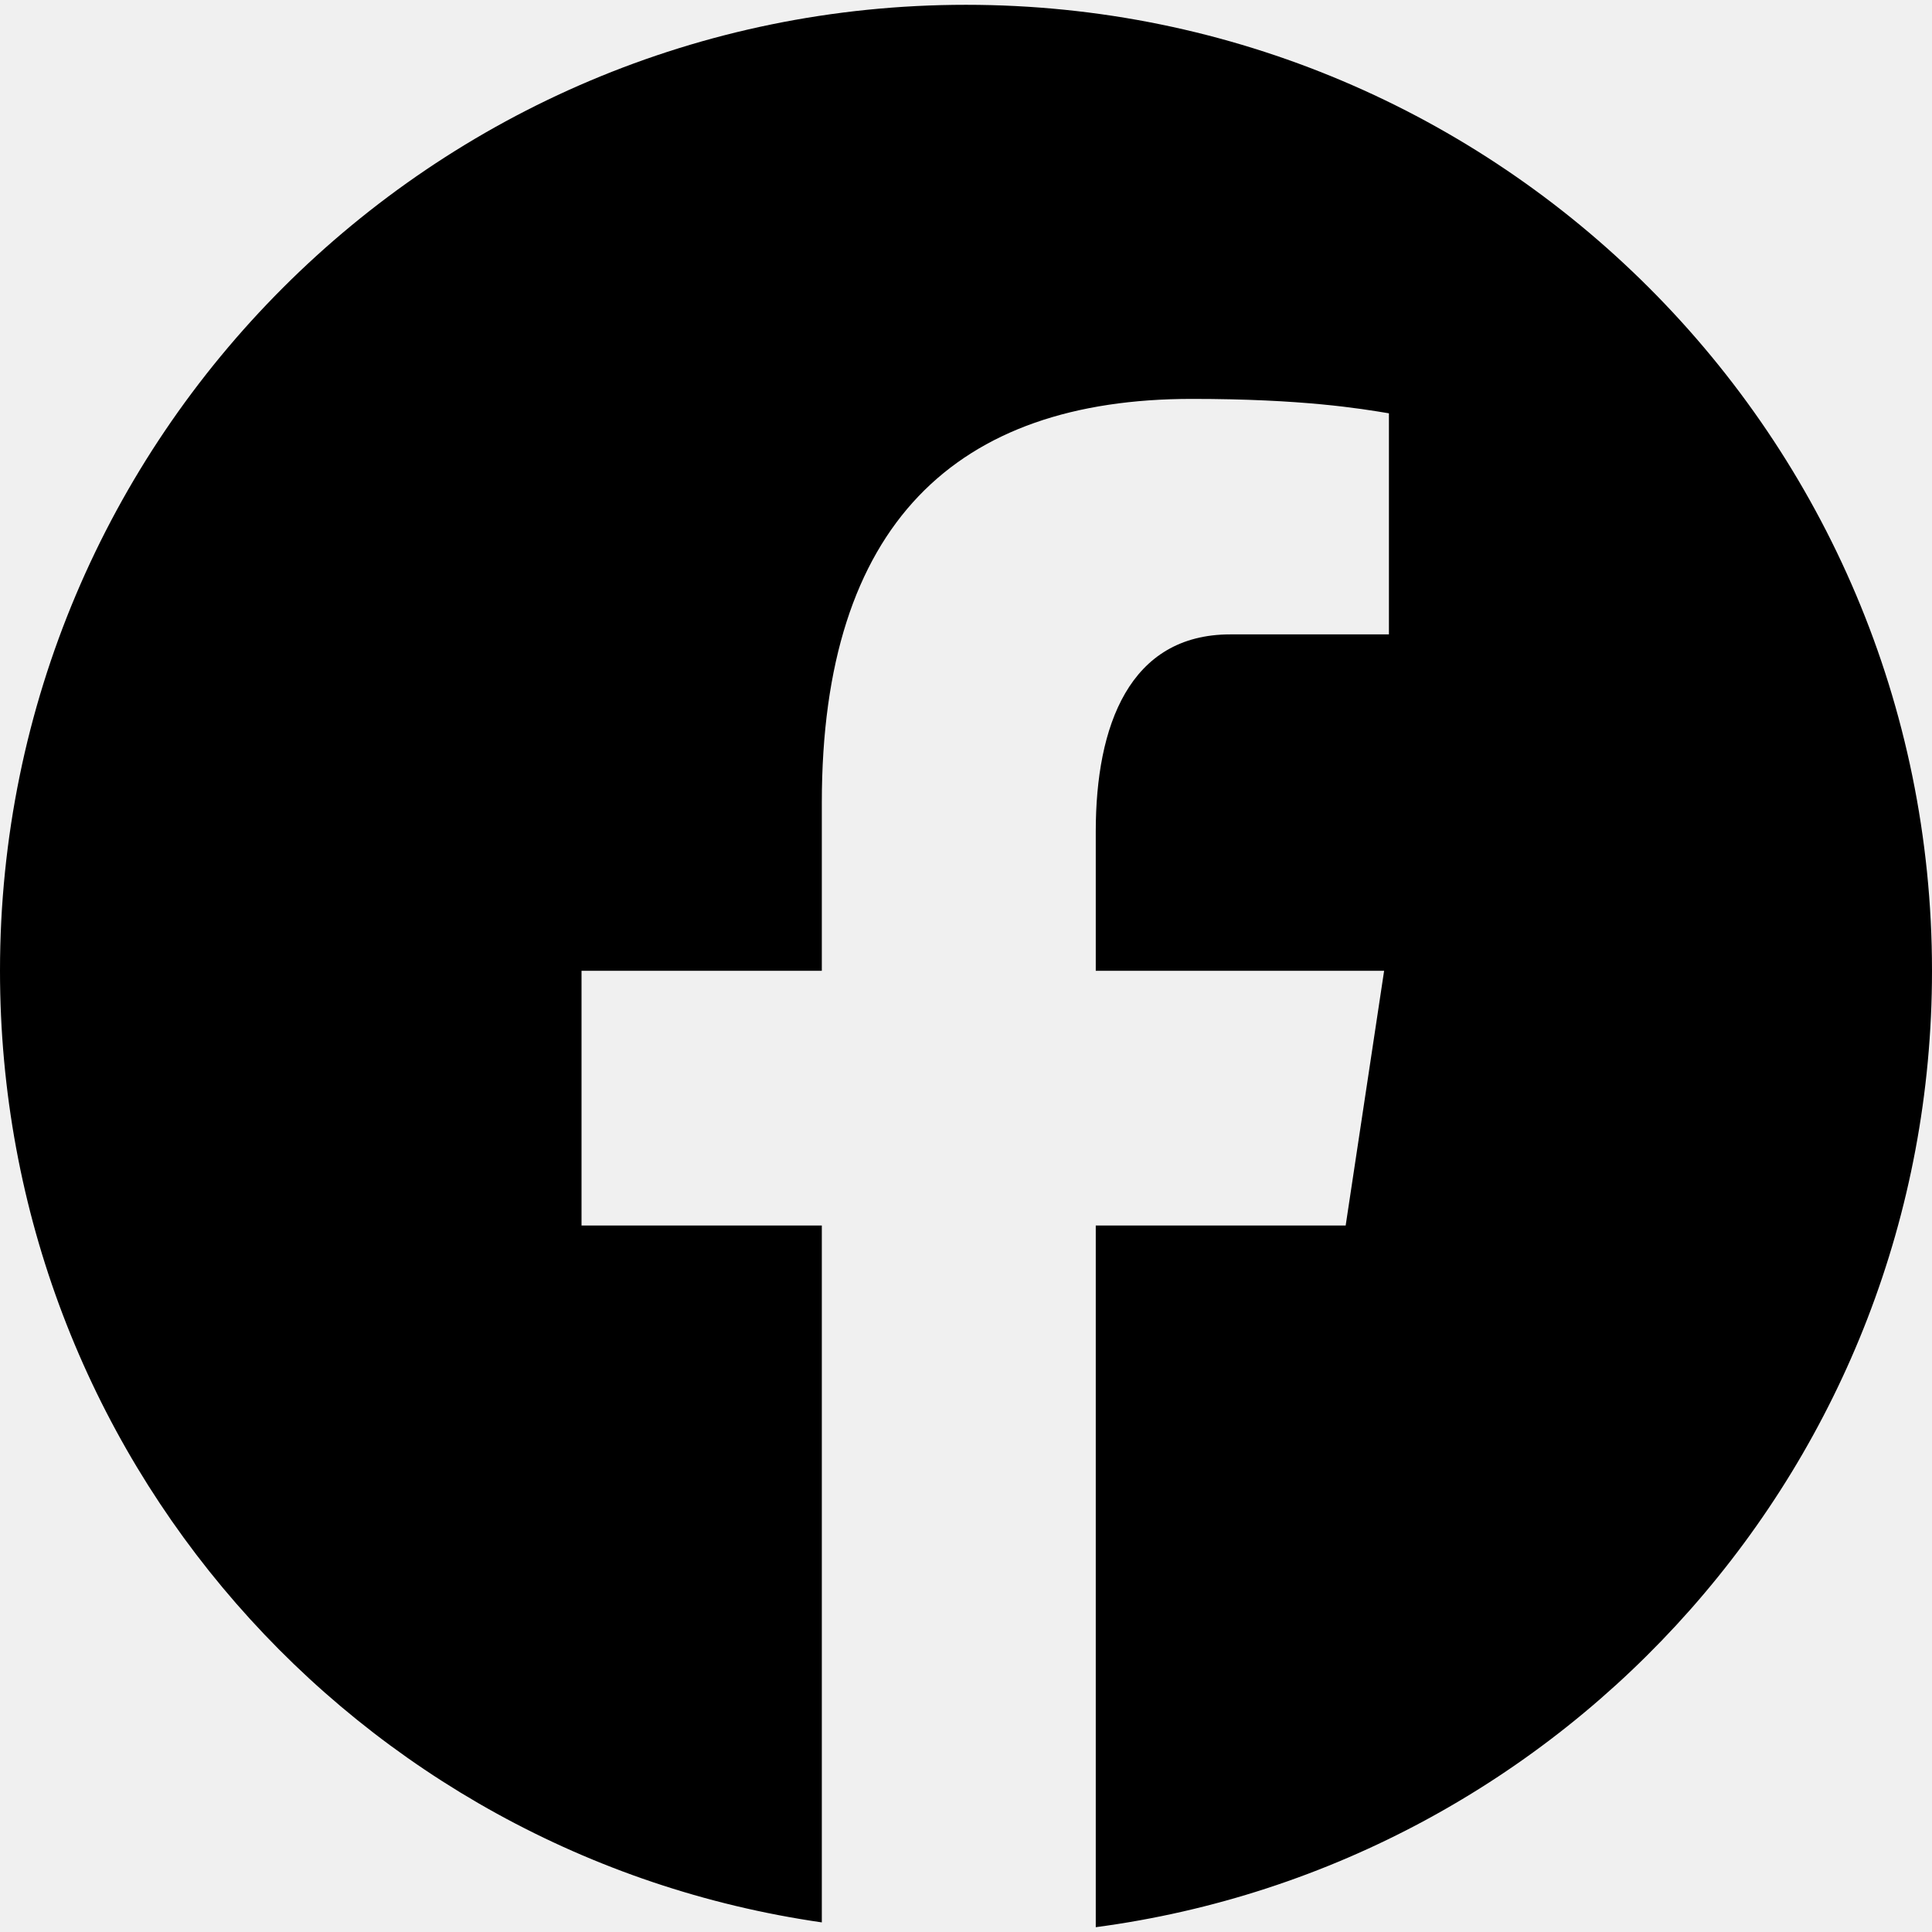
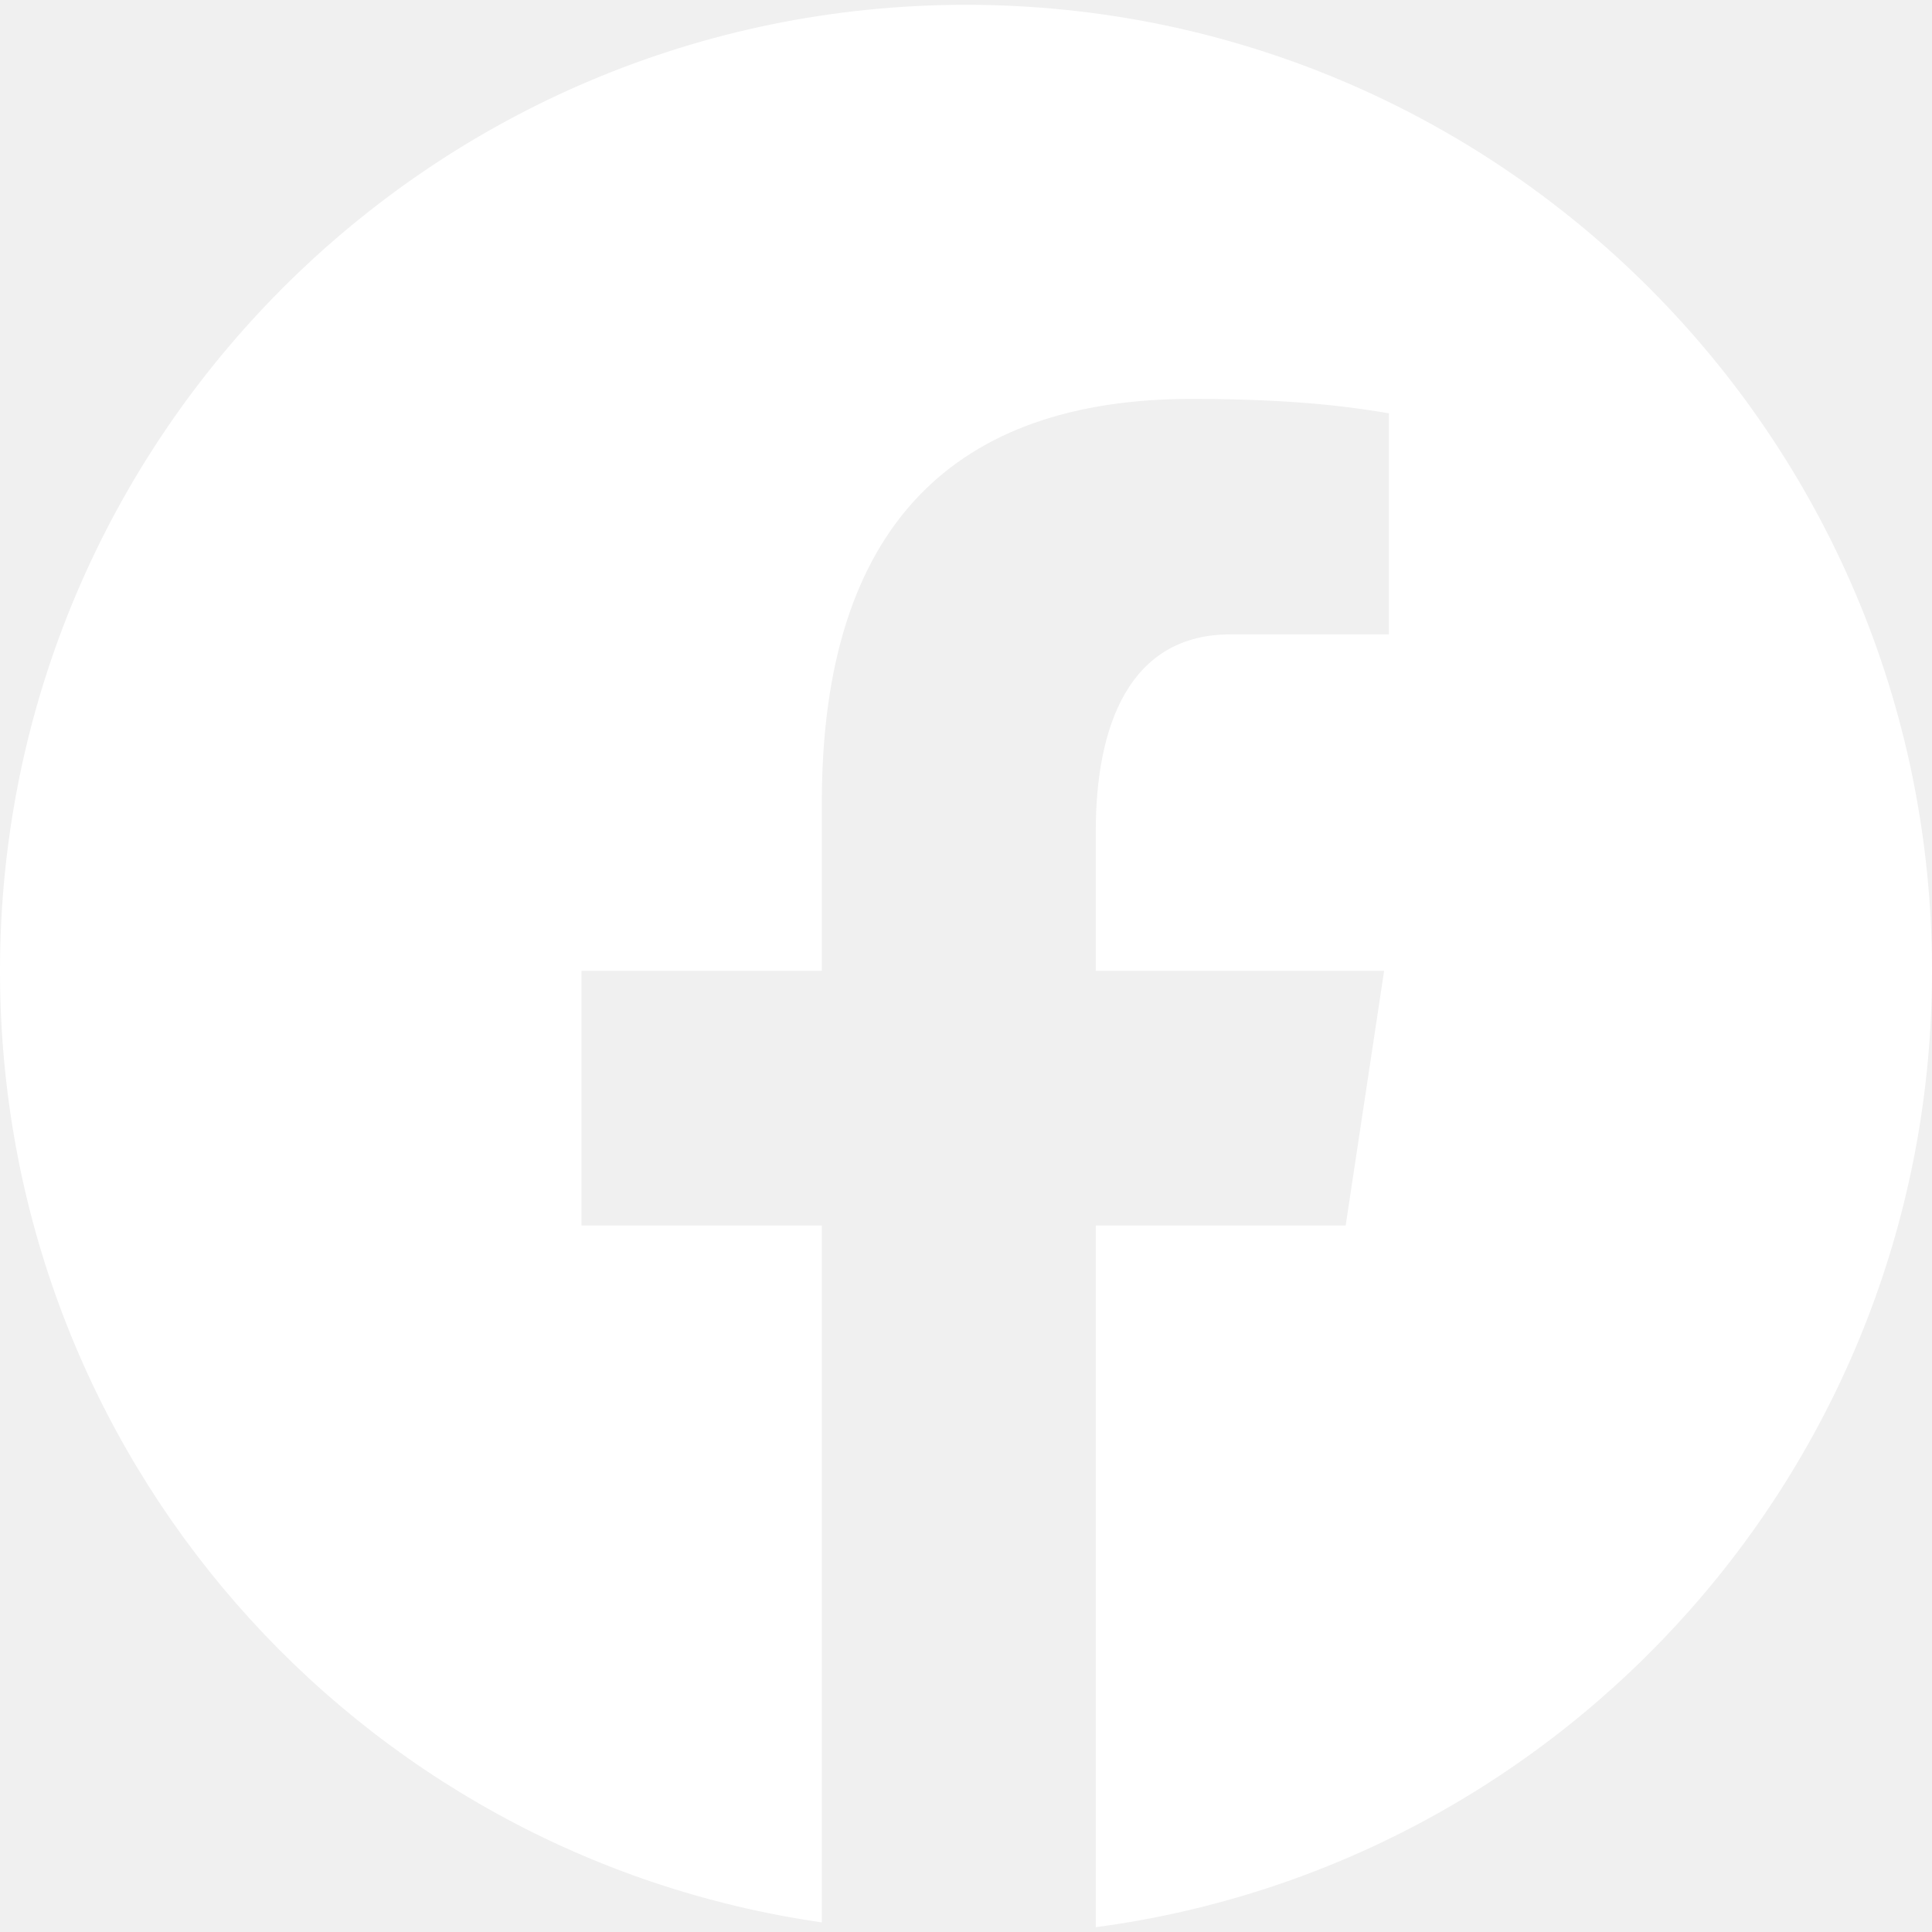
<svg xmlns="http://www.w3.org/2000/svg" version="1.1" id="Layer_1" x="0px" y="0px" viewBox="0 0 40.2 40.2" style="enable-background:new 0 0 40.2 40.2;" xml:space="preserve">
-   <path d="M20.1,0.1C9,0.1,0,9.1,0,20.2C0,30.3,7.4,38.6,17.1,40V25.5h-5v-5.3h5v-3.5c0-5.8,2.8-8.4,7.7-8.4c2.3,0,3.5,0.2,4.1,0.3  v4.6h-3.3c-2.1,0-2.8,1.9-2.8,4.1v2.9h6L28,25.5h-5.2v14.6c9.8-1.3,17.4-9.7,17.4-19.9C40.2,9.1,31.2,0.1,20.1,0.1z" />
+   <style type="text/css">
+ 	.st0{fill:#FFFFFF;}
+ </style>
+   <path class="st0" d="M20.1,0.1C9,0.1,0,9.1,0,20.2C0,30.3,7.4,38.6,17.1,40V25.5h-5v-5.3h5v-3.5c0-5.8,2.8-8.4,7.7-8.4  c2.3,0,3.5,0.2,4.1,0.3v4.6h-3.3c-2.1,0-2.8,1.9-2.8,4.1v2.9h6L28,25.5h-5.2v14.6c9.8-1.3,17.4-9.7,17.4-19.9  C40.2,9.1,31.2,0.1,20.1,0.1z" />
</svg>
